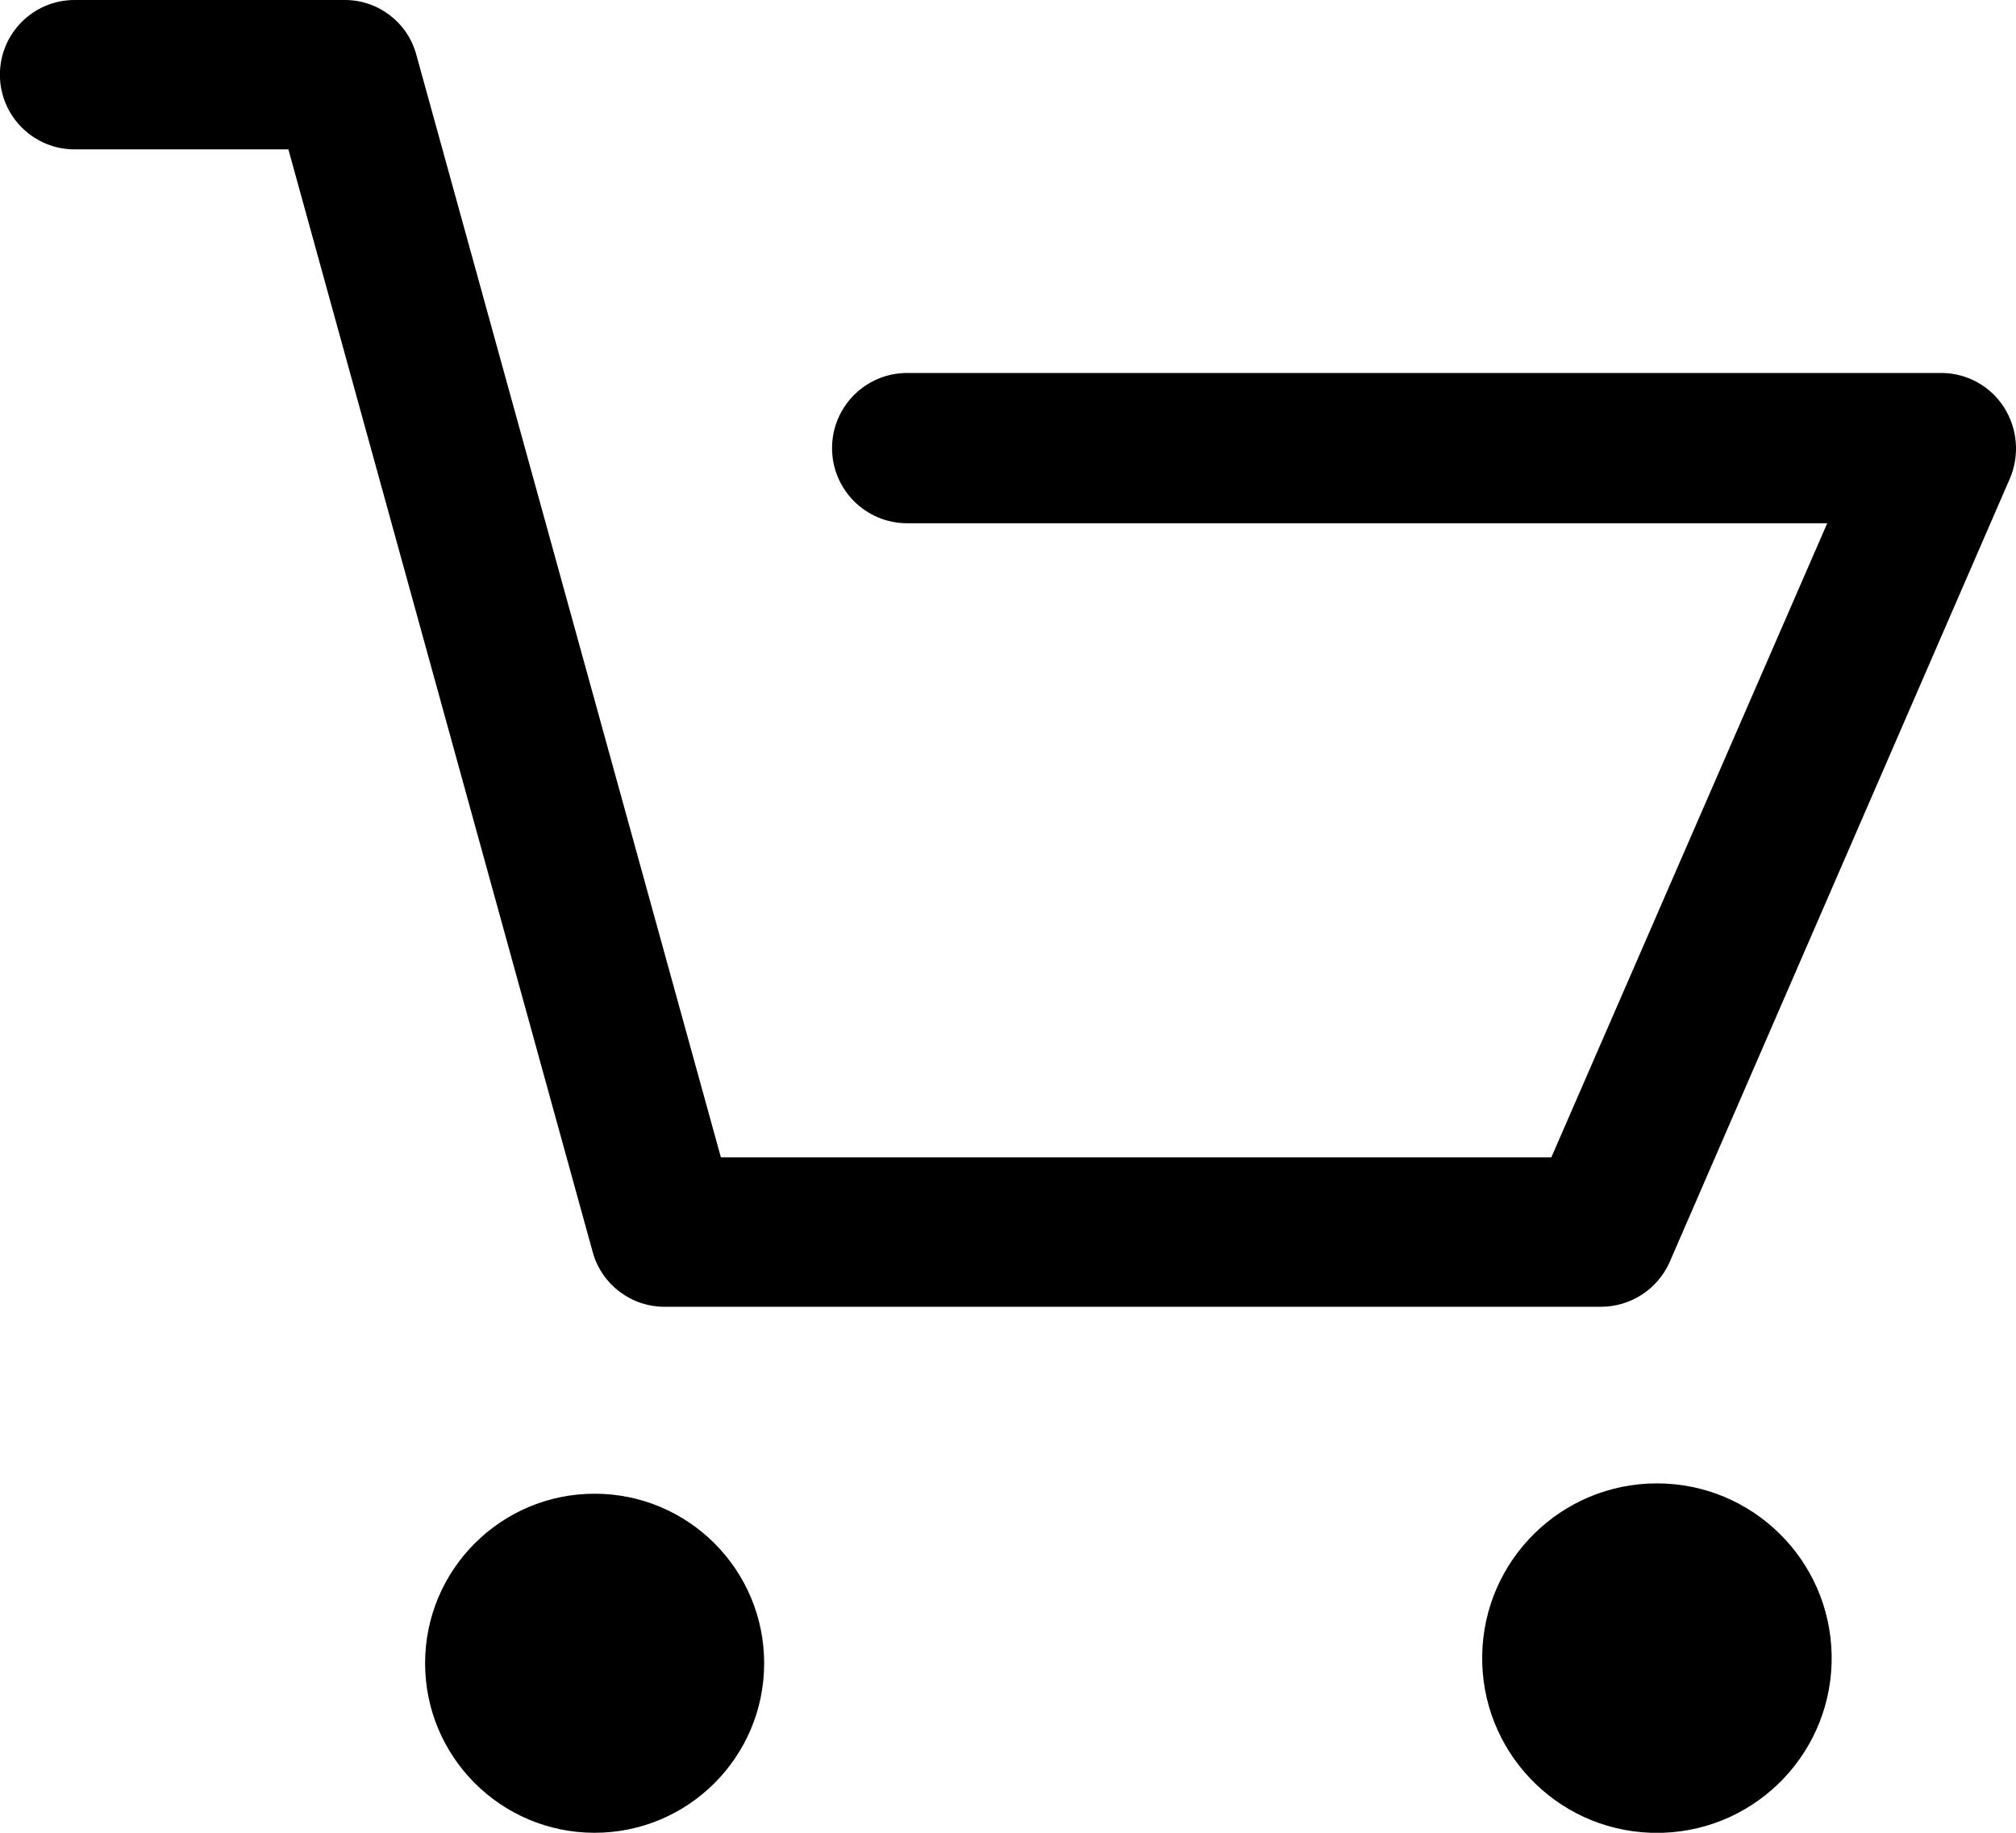
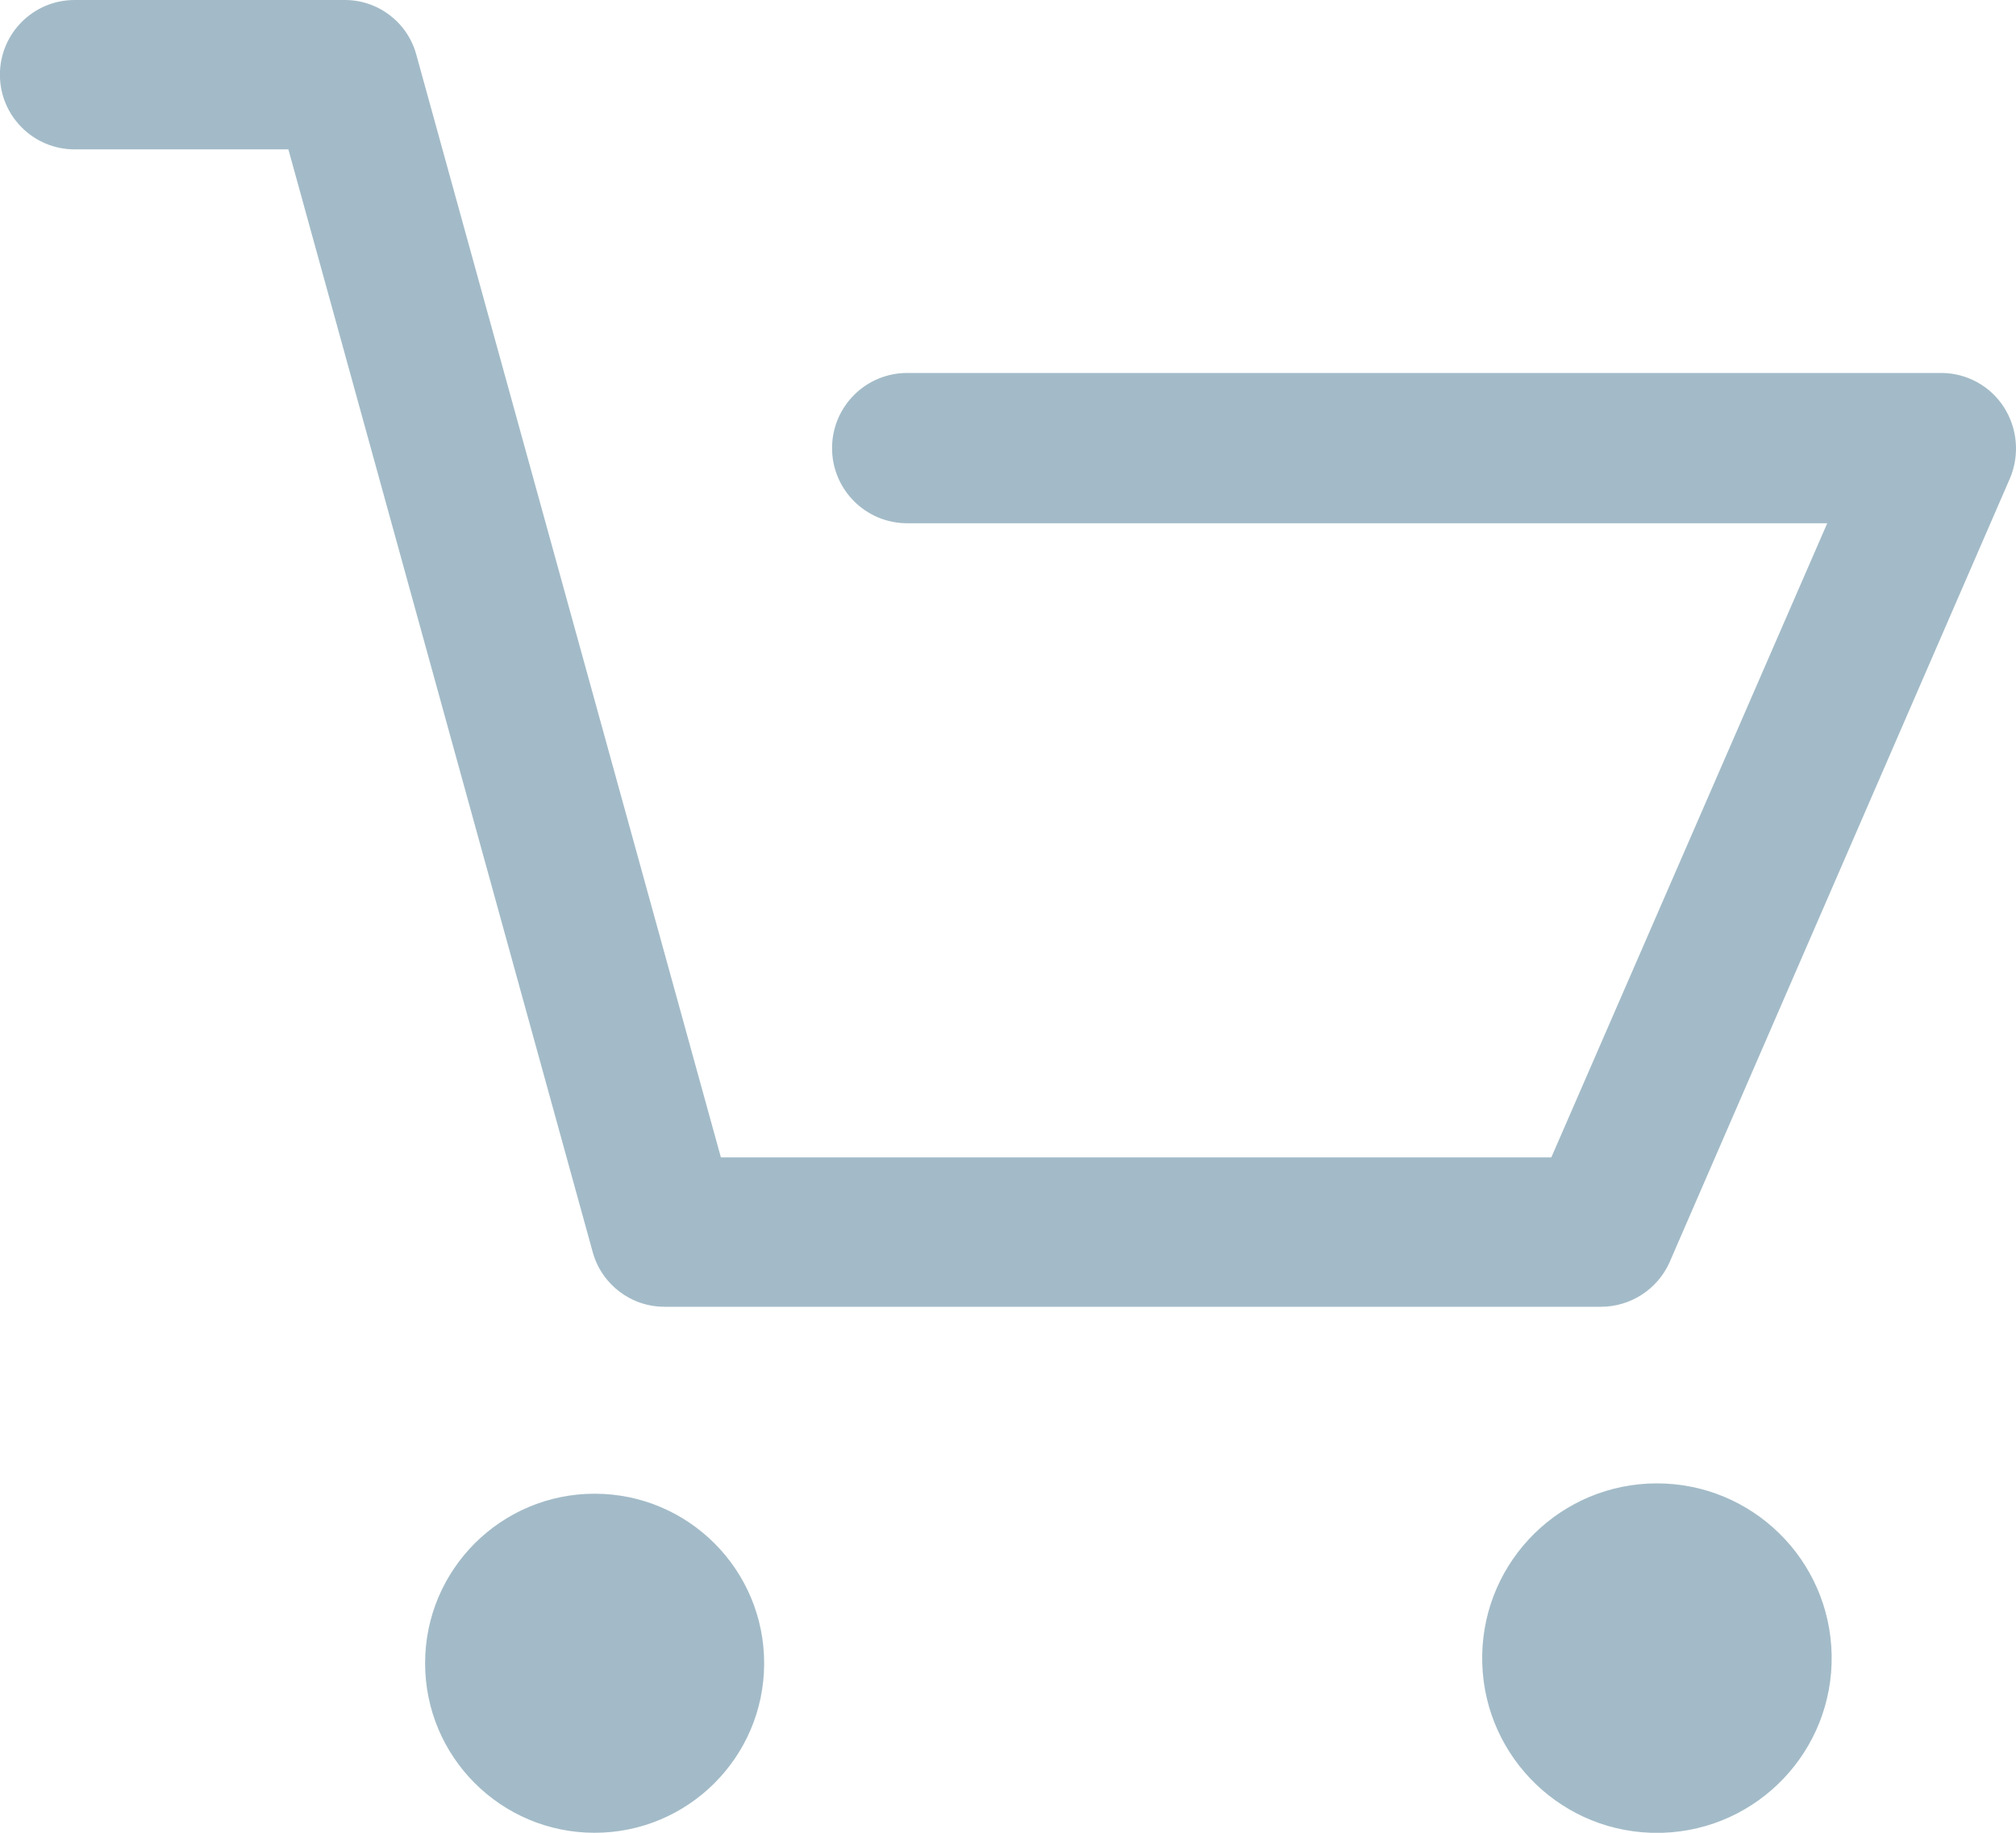
<svg xmlns="http://www.w3.org/2000/svg" width="22" height="20" viewBox="0 0 22 20">
-   <path d="M800.814,1564.63h2.333l3.323,12.04a0.812,0.812,0,0,0,.787.59h10.214a0.821,0.821,0,0,0,.746-0.48l3.717-8.56a0.836,0.836,0,0,0-.068-0.78,0.813,0.813,0,0,0-.678-0.37H809.9a0.82,0.82,0,0,0,0,1.64H819.94l-3.011,6.92h-9.062l-3.323-12.03a0.808,0.808,0,0,0-.787-0.6h-2.943A0.815,0.815,0,0,0,800.814,1564.63Zm5.67,18.37a1.85,1.85,0,1,0-1.845-1.85A1.85,1.85,0,0,0,806.484,1583Zm11.53,0h0.135A1.907,1.907,0,1,0,818.014,1583Z" transform="translate(-800 -1563)" />
+   <path fill="#a3bbc8" d="M800.814,1564.63h2.333l3.323,12.04a0.812,0.812,0,0,0,.787.59h10.214a0.821,0.821,0,0,0,.746-0.48l3.717-8.56a0.836,0.836,0,0,0-.068-0.78,0.813,0.813,0,0,0-.678-0.37H809.9a0.82,0.82,0,0,0,0,1.64H819.94l-3.011,6.92h-9.062l-3.323-12.03a0.808,0.808,0,0,0-.787-0.6h-2.943A0.815,0.815,0,0,0,800.814,1564.63Zm5.67,18.37a1.85,1.85,0,1,0-1.845-1.85A1.85,1.85,0,0,0,806.484,1583Zm11.53,0h0.135A1.907,1.907,0,1,0,818.014,1583Z" transform="translate(-800 -1563)" />
</svg>
